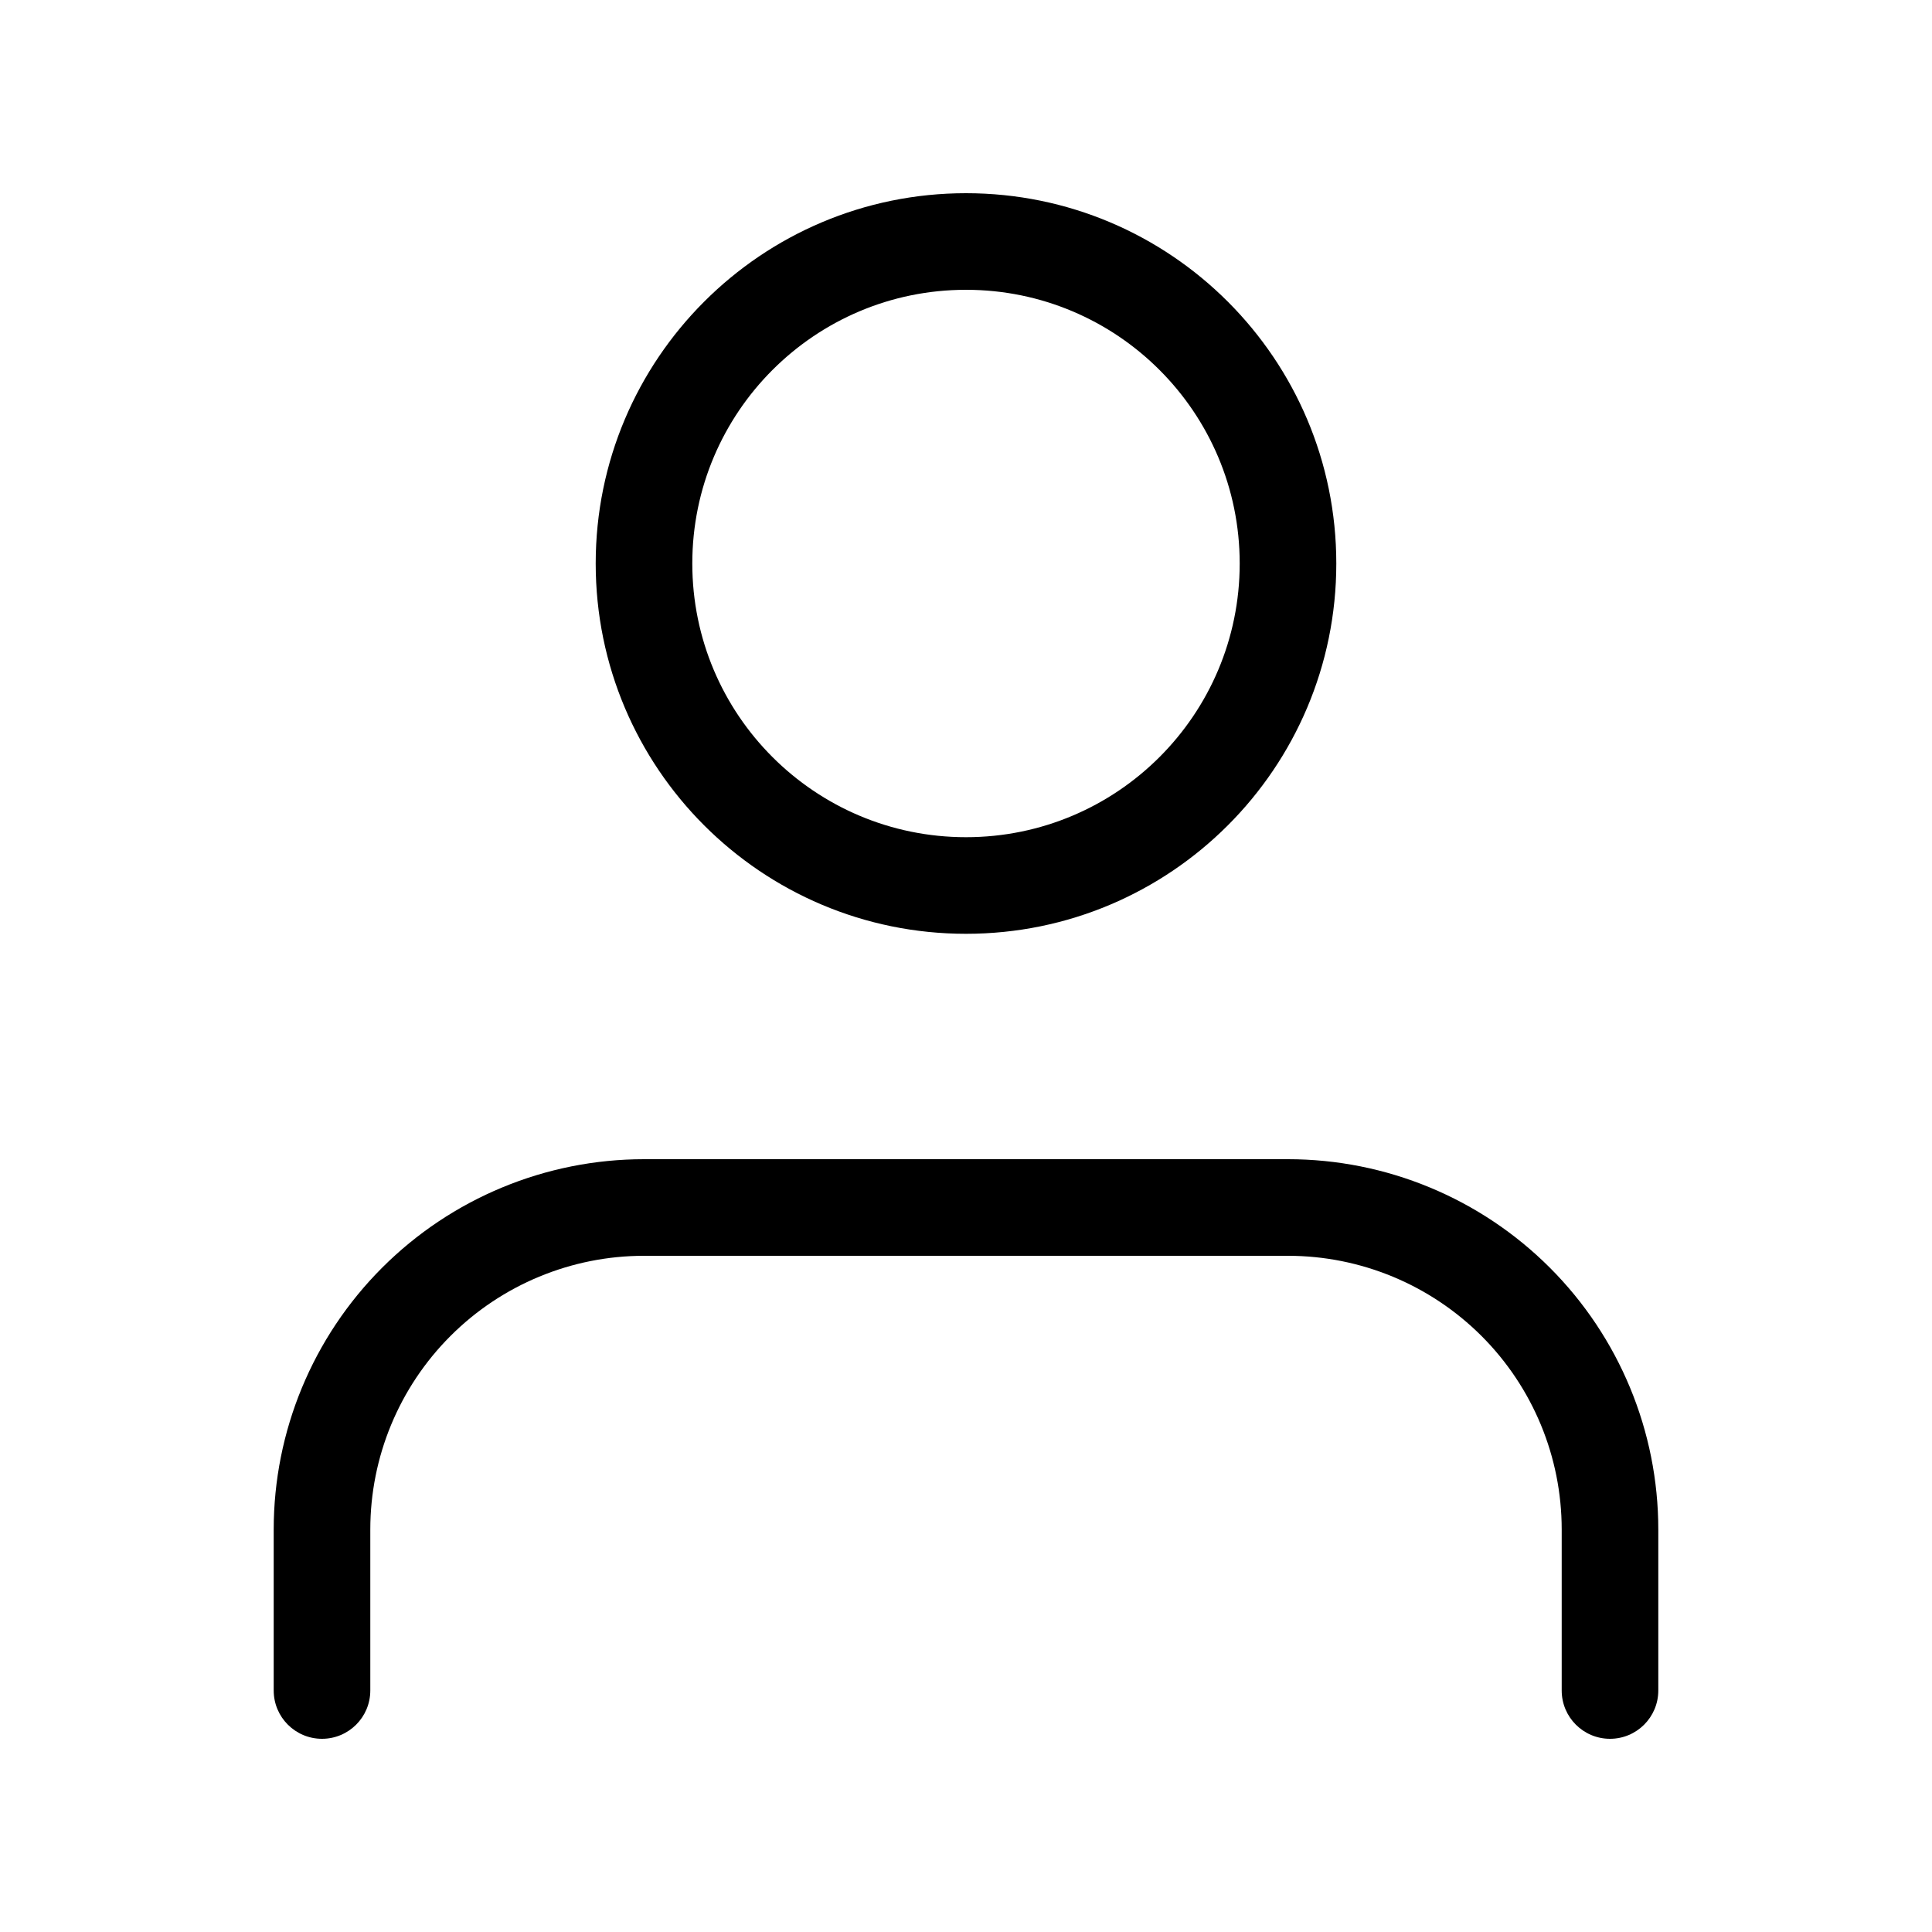
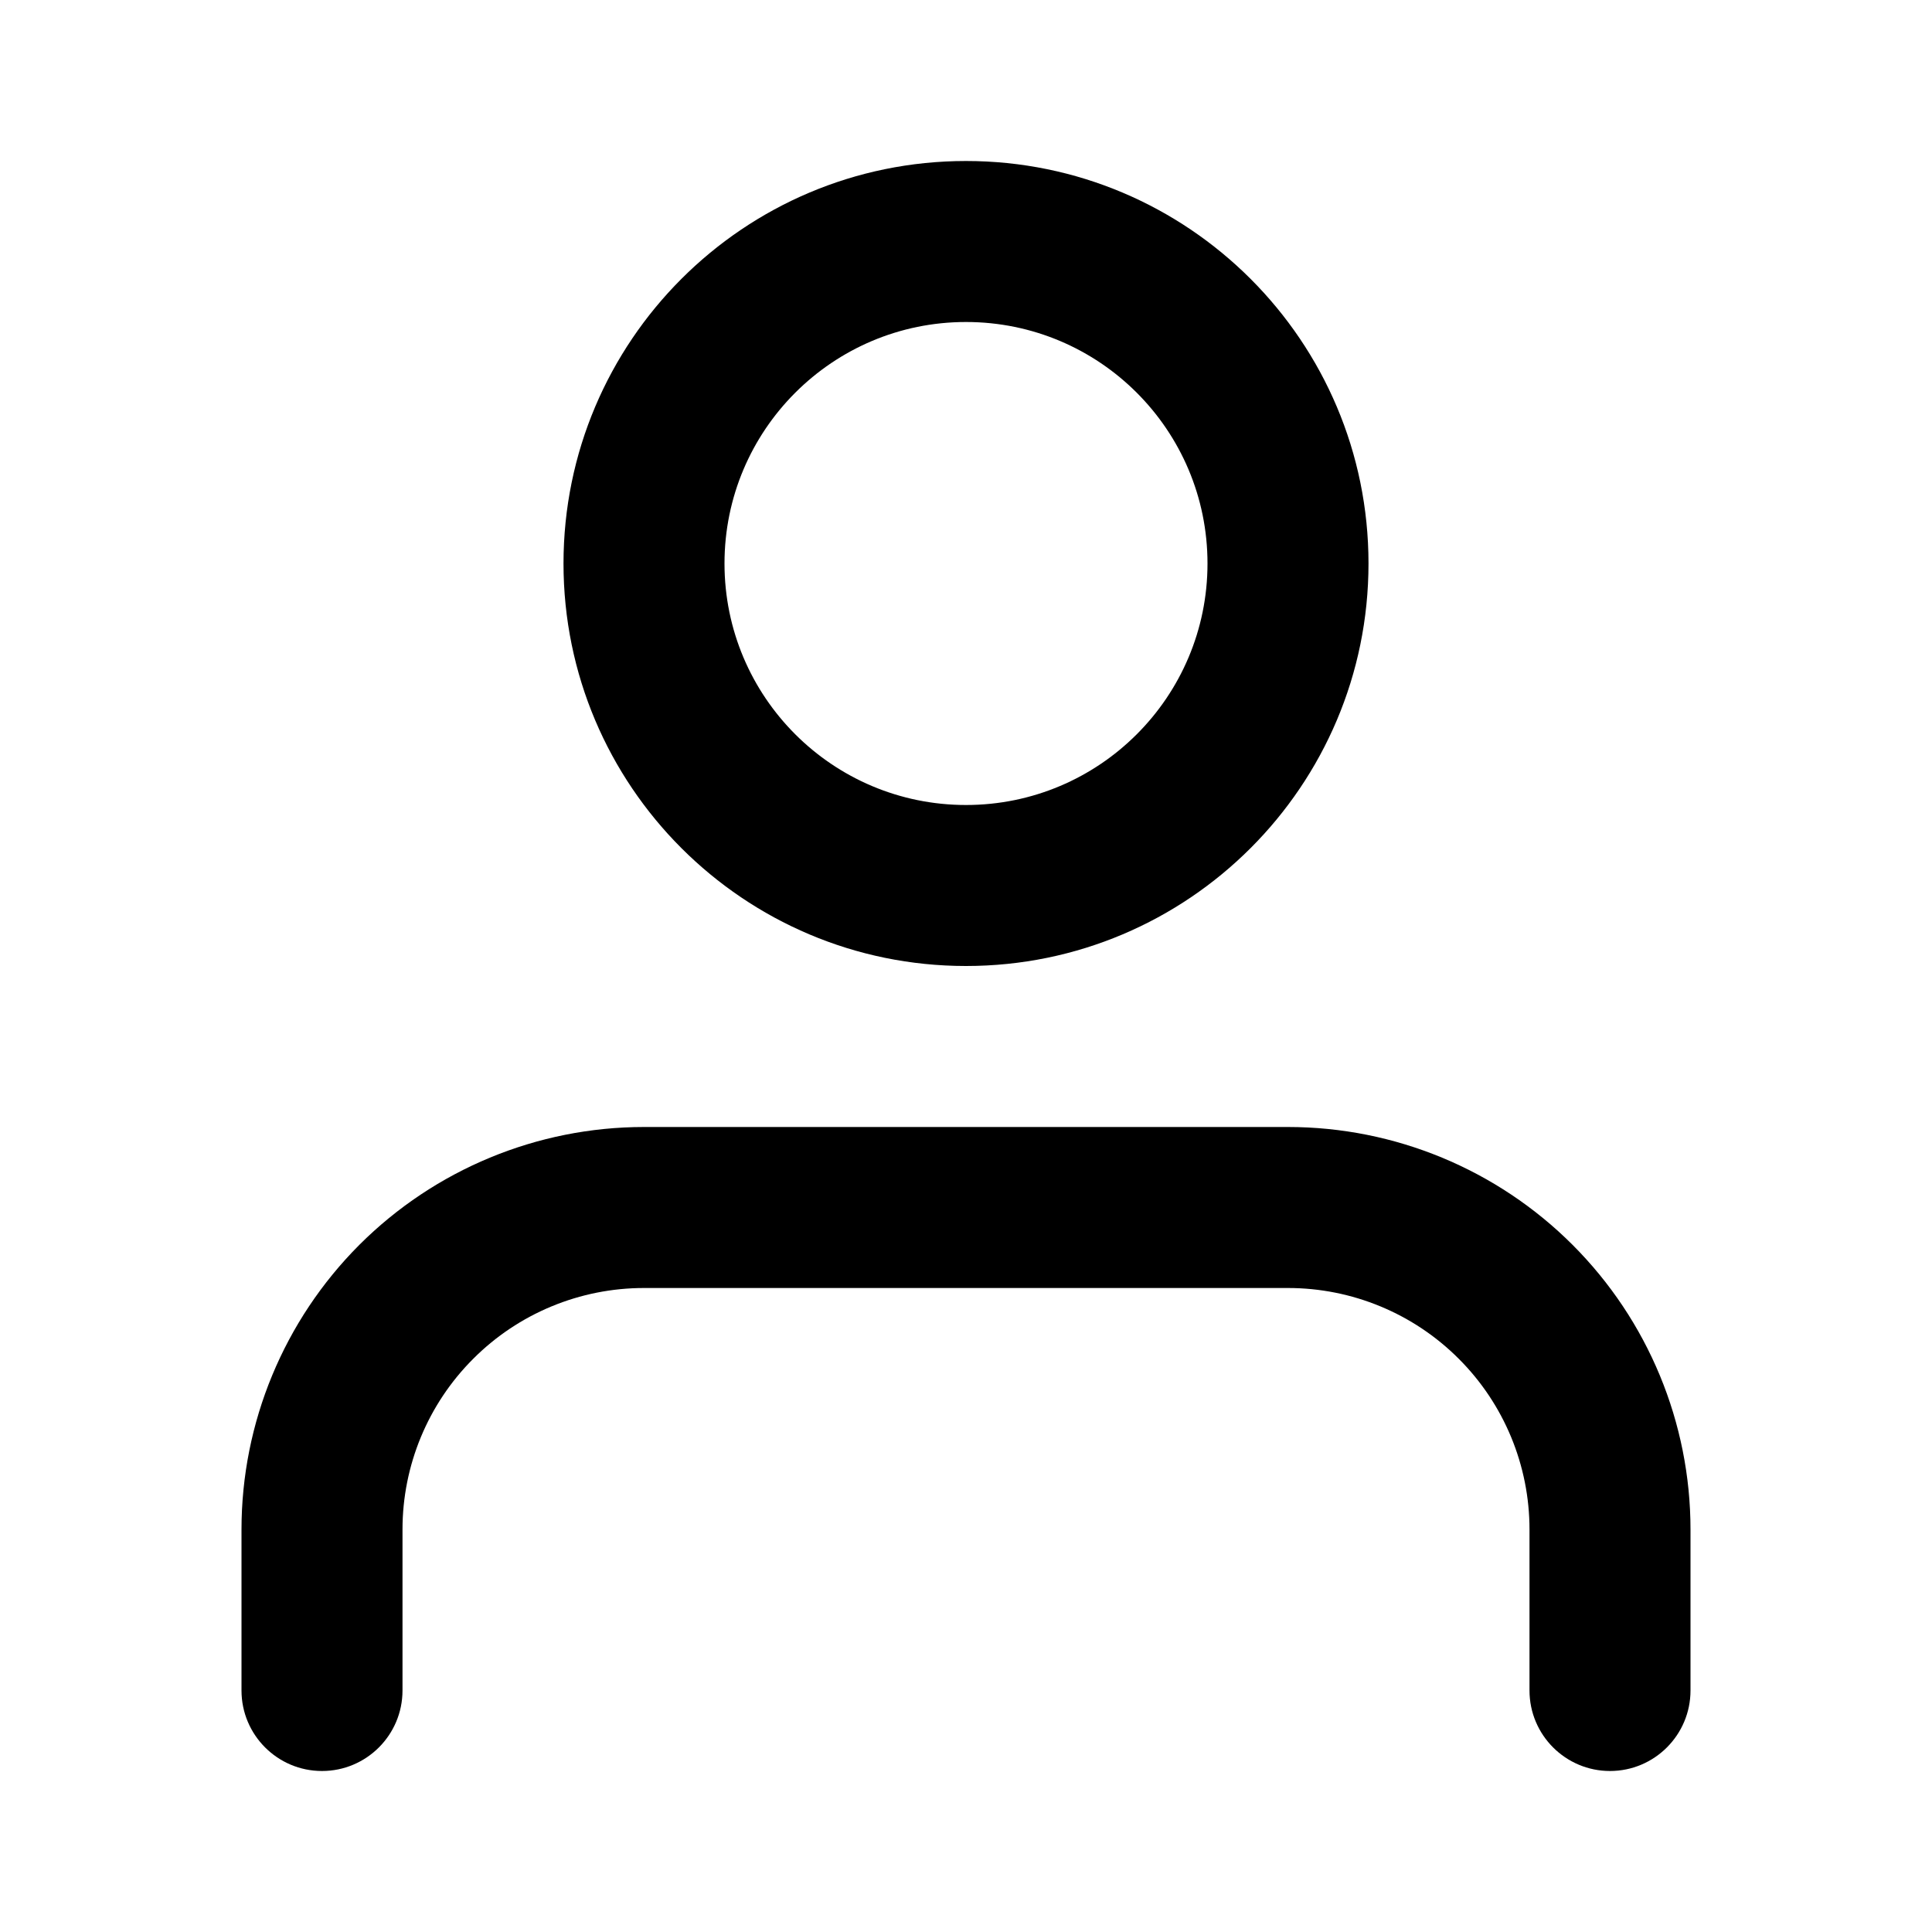
- <svg xmlns="http://www.w3.org/2000/svg" width="24" height="24" viewBox="0 0 24 24" fill="none">
-   <path fill-rule="evenodd" clip-rule="evenodd" d="M4.747 15.748C5.61 14.885 6.78 14.4 8 14.4H16C17.22 14.4 18.39 14.885 19.253 15.748C20.115 16.61 20.6 17.78 20.6 19V21C20.6 21.332 20.331 21.6 20 21.6C19.669 21.6 19.4 21.332 19.4 21V19C19.4 18.099 19.042 17.234 18.404 16.596C17.766 15.959 16.902 15.6 16 15.6H8C7.098 15.6 6.233 15.959 5.596 16.596C4.958 17.234 4.6 18.099 4.6 19V21C4.6 21.332 4.331 21.6 4 21.6C3.669 21.6 3.4 21.332 3.4 21V19C3.4 17.78 3.885 16.61 4.747 15.748Z" fill="currentColor" />
-   <path fill-rule="evenodd" clip-rule="evenodd" d="M12 3.6C10.122 3.6 8.6 5.123 8.6 7C8.6 8.878 10.122 10.4 12 10.4C13.878 10.4 15.4 8.878 15.4 7C15.4 5.123 13.878 3.6 12 3.6ZM7.4 7C7.4 4.46 9.459 2.4 12 2.4C14.54 2.4 16.6 4.46 16.6 7C16.6 9.541 14.54 11.6 12 11.6C9.459 11.6 7.4 9.541 7.4 7Z" fill="currentColor" />
+ <svg xmlns="http://www.w3.org/2000/svg" width="24" height="24" viewBox="0 0 24 24">
+   <path fill-rule="evenodd" clip-rule="evenodd" d="M4.464 15.464C5.402 14.527 6.674 14 8 14H16C17.326 14 18.598 14.527 19.535 15.464C20.473 16.402 21 17.674 21 19V21C21 21.552 20.552 22 20 22C19.448 22 19 21.552 19 21V19C19 18.204 18.684 17.441 18.121 16.879C17.559 16.316 16.796 16 16 16H8C7.204 16 6.441 16.316 5.879 16.879C5.316 17.441 5 18.204 5 19V21C5 21.552 4.552 22 4 22C3.448 22 3 21.552 3 21V19C3 17.674 3.527 16.402 4.464 15.464Z" fill="currentColor" />
+   <path fill-rule="evenodd" clip-rule="evenodd" d="M12 4C10.343 4 9 5.343 9 7C9 8.657 10.343 10 12 10C13.657 10 15 8.657 15 7C15 5.343 13.657 4 12 4ZM7 7C7 4.239 9.239 2 12 2C14.761 2 17 4.239 17 7C17 9.761 14.761 12 12 12C9.239 12 7 9.761 7 7Z" fill="currentColor" />
</svg>
